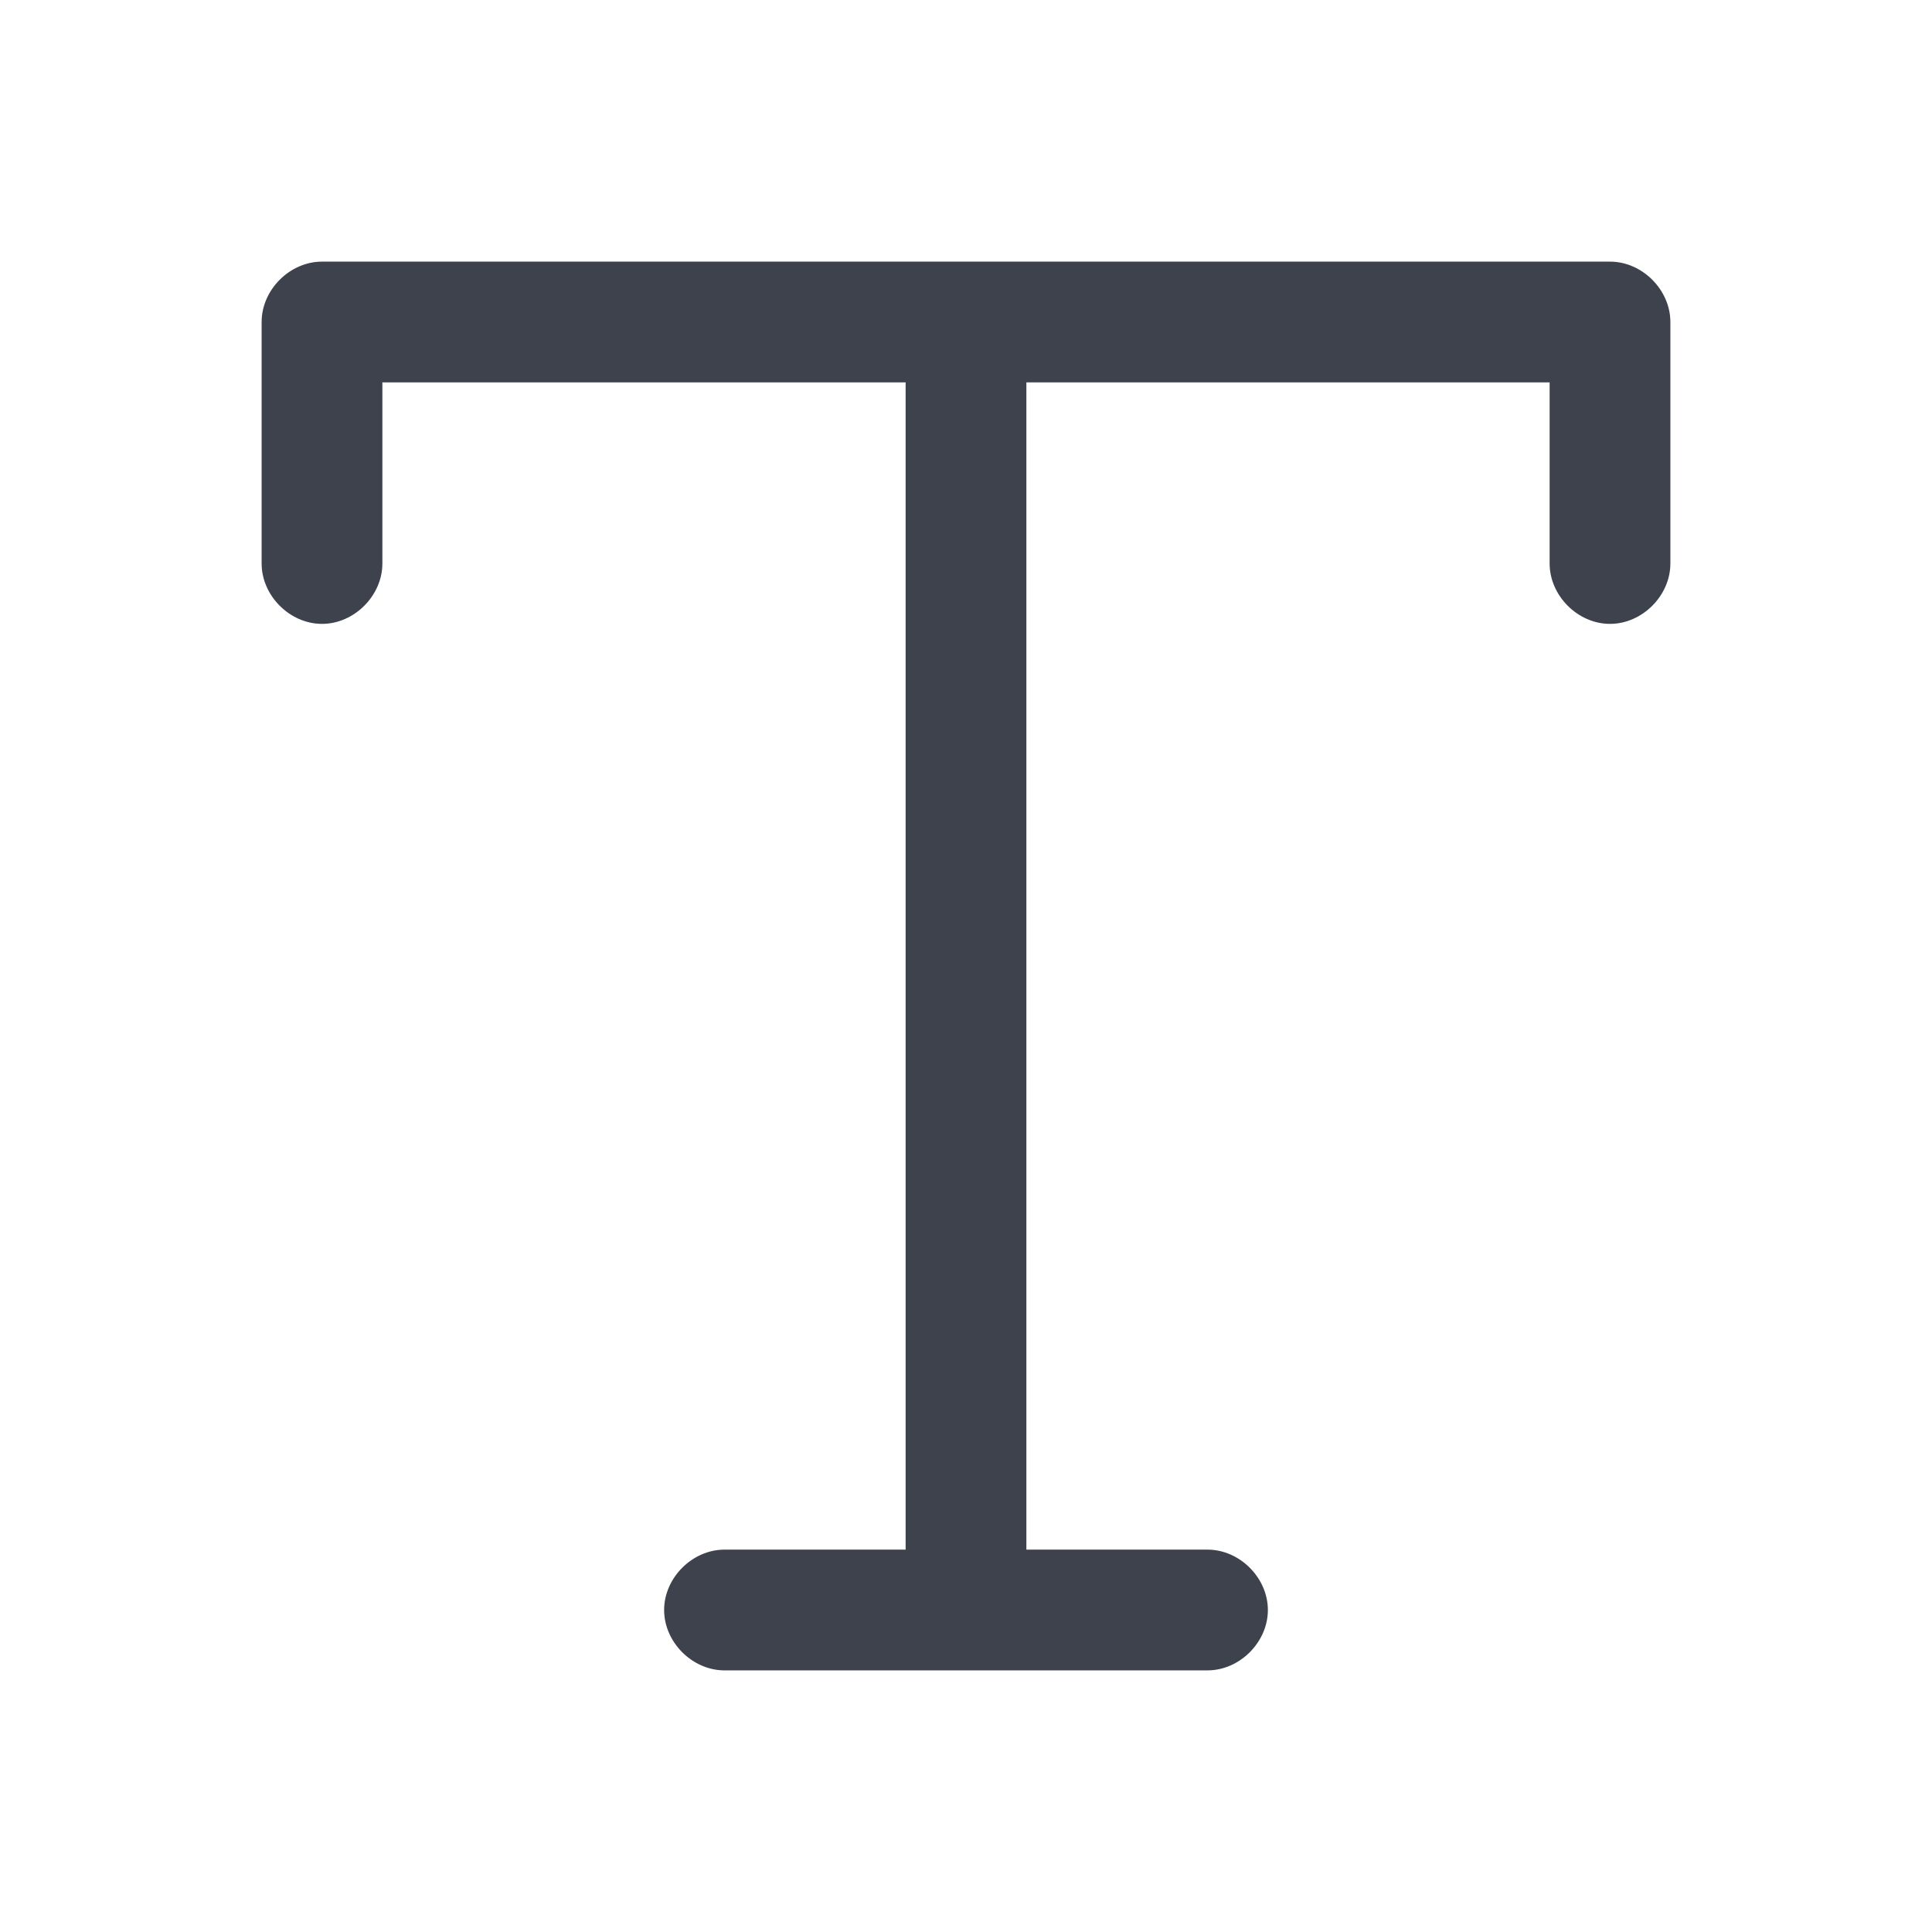
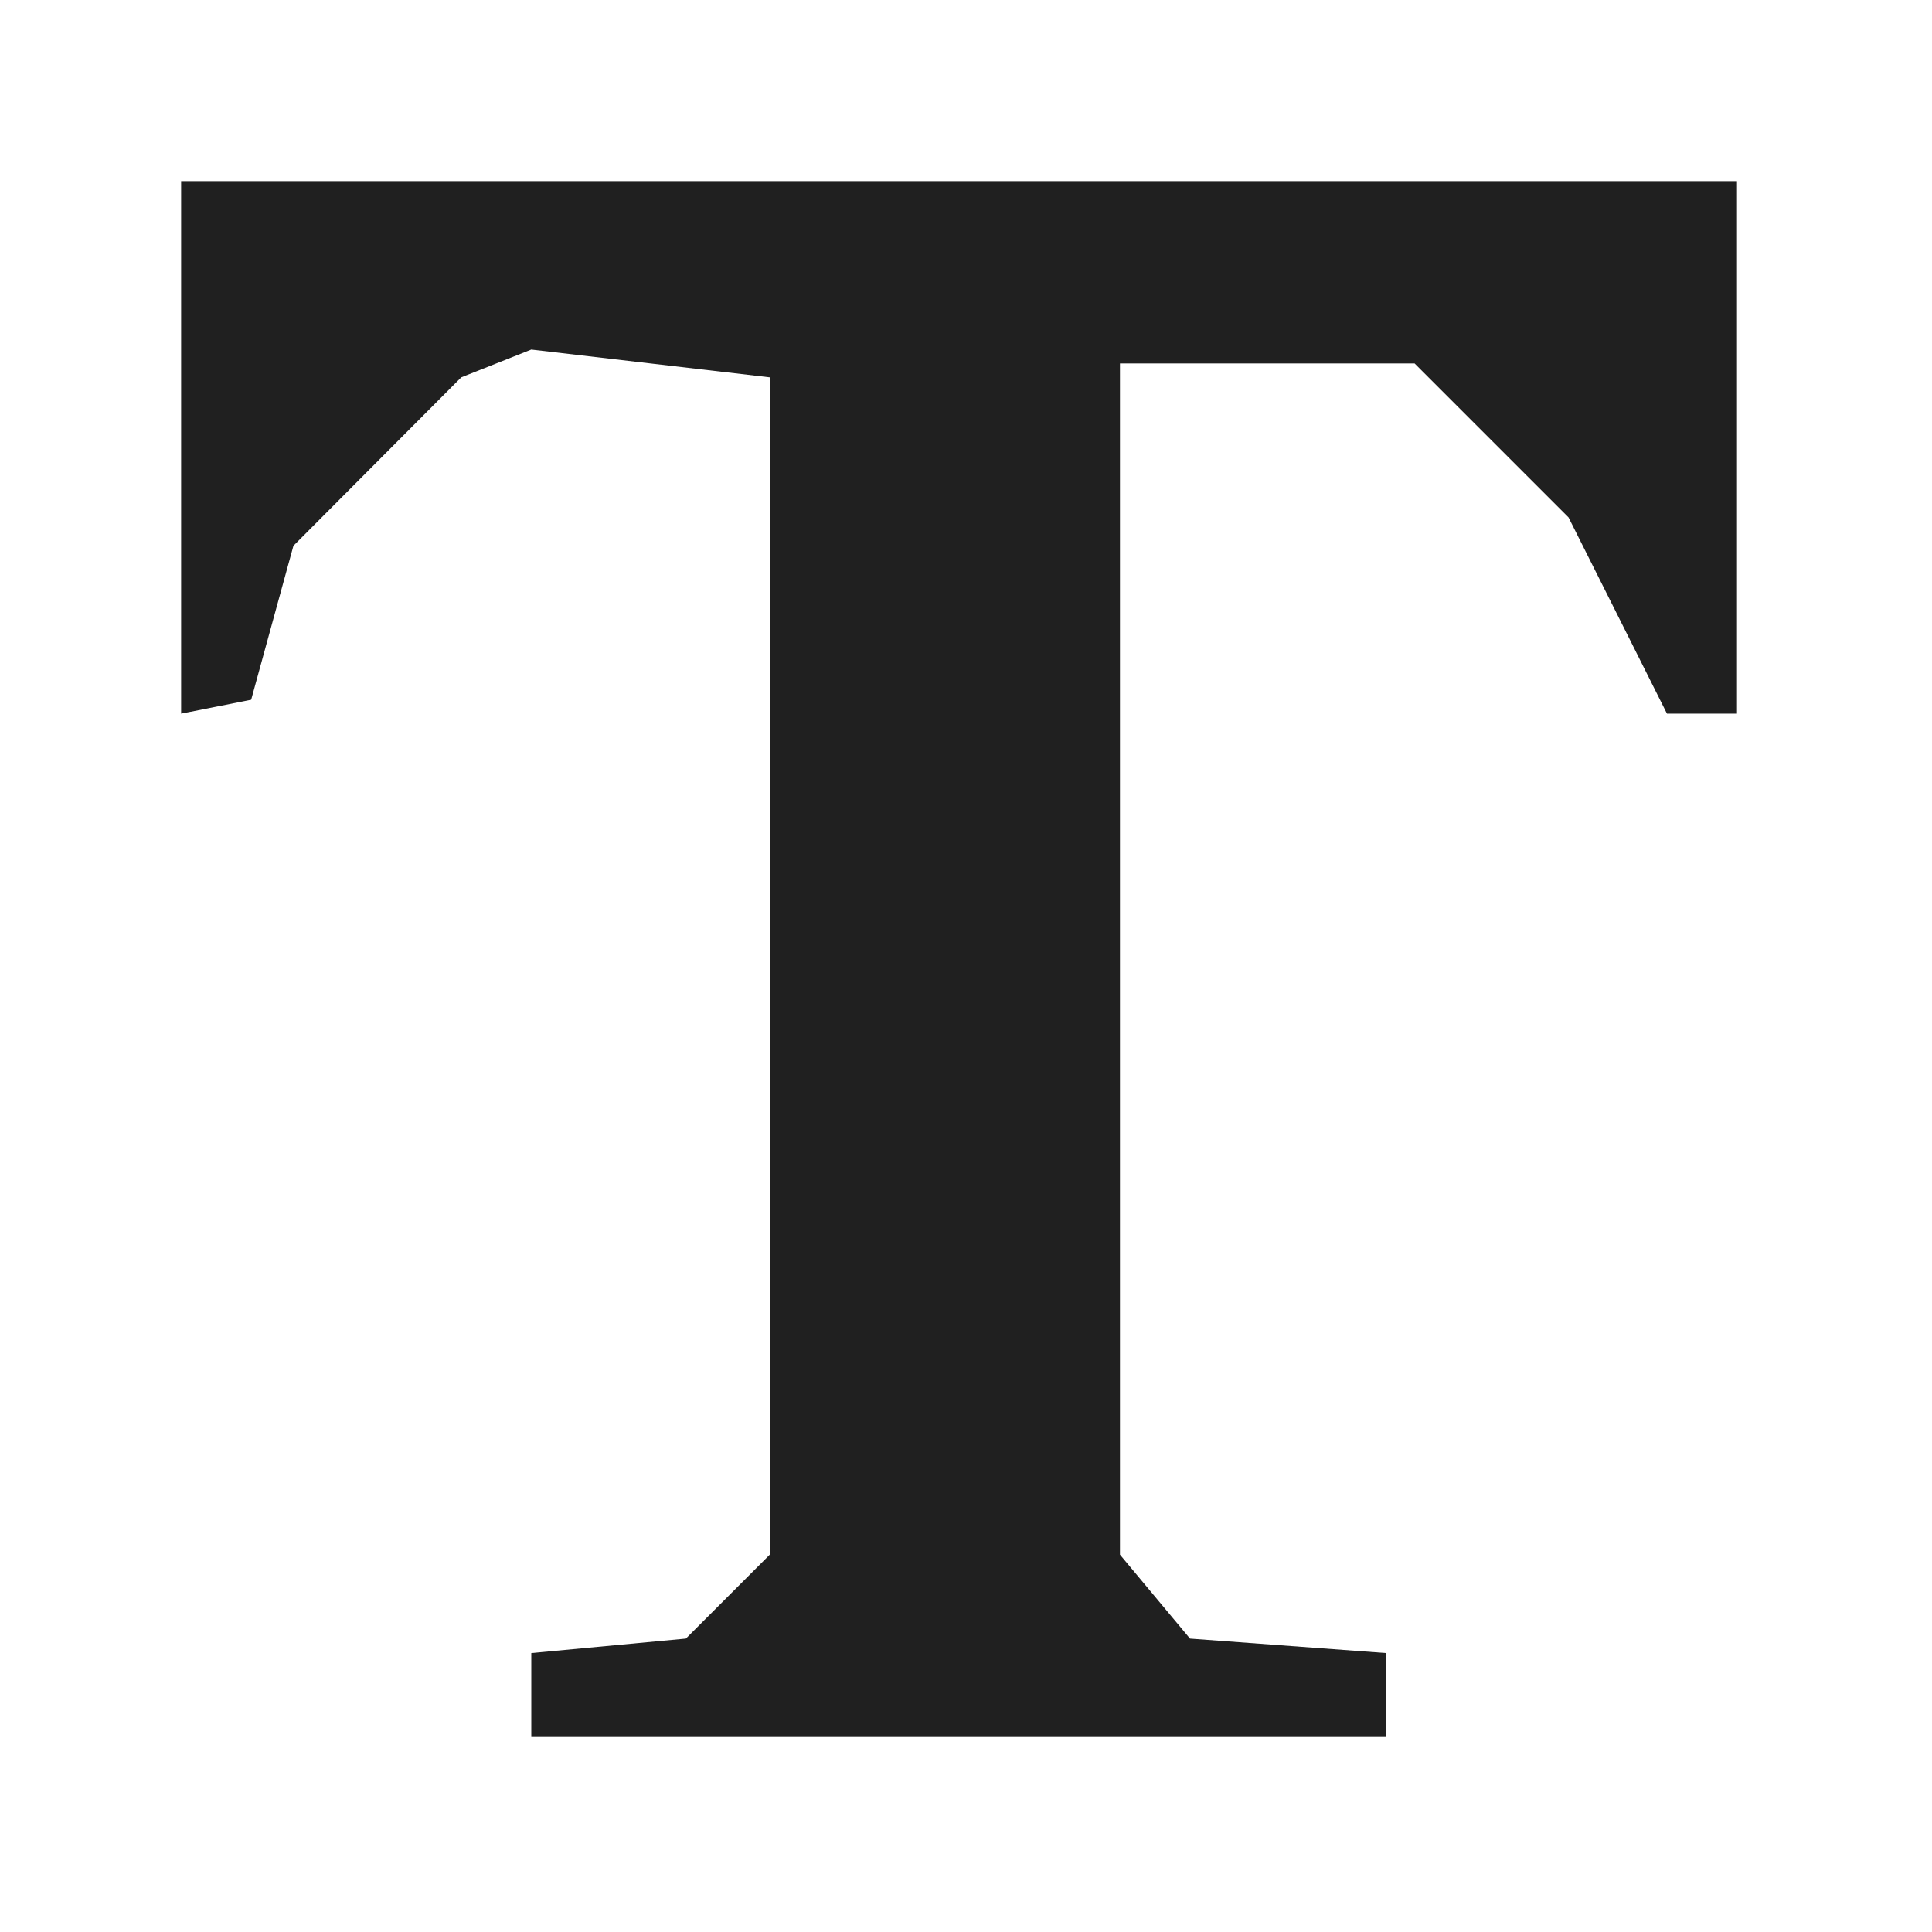
- <svg xmlns="http://www.w3.org/2000/svg" t="1768381204242" class="icon" viewBox="0 0 1024 1024" version="1.1" p-id="7892" width="200" height="200">
-   <path d="M853.333 138.667H170.667c-17.067 0-32 14.933-32 32v128c0 17.067 14.933 32 32 32s32-14.933 32-32V202.667h277.333v618.667H384c-17.067 0-32 14.933-32 32s14.933 32 32 32h256c17.067 0 32-14.933 32-32s-14.933-32-32-32h-96v-618.667h277.333V298.667c0 17.067 14.933 32 32 32s32-14.933 32-32V170.667c0-17.067-14.933-32-32-32z" fill="#3D424D" p-id="7893" />
+ <svg xmlns="http://www.w3.org/2000/svg" width="32" height="32" viewBox="0 0 32 32">
+   <path d="M 3.00 3.00 L 3.00 11.82 L 4.16 11.59 L 4.86 9.04 L 7.64 6.25 L 8.80 5.79 L 12.75 6.25 L 12.75 25.75 L 11.36 27.14 L 8.80 27.38 L 8.80 28.77 L 22.96 28.77 L 22.96 27.38 L 19.71 27.14 L 18.55 25.75 L 18.55 6.02 L 23.43 6.02 L 25.98 8.57 L 27.61 11.82 L 28.77 11.82 L 28.77 3.00 Z" fill="#202020" fill-rule="evenodd" />
</svg>
